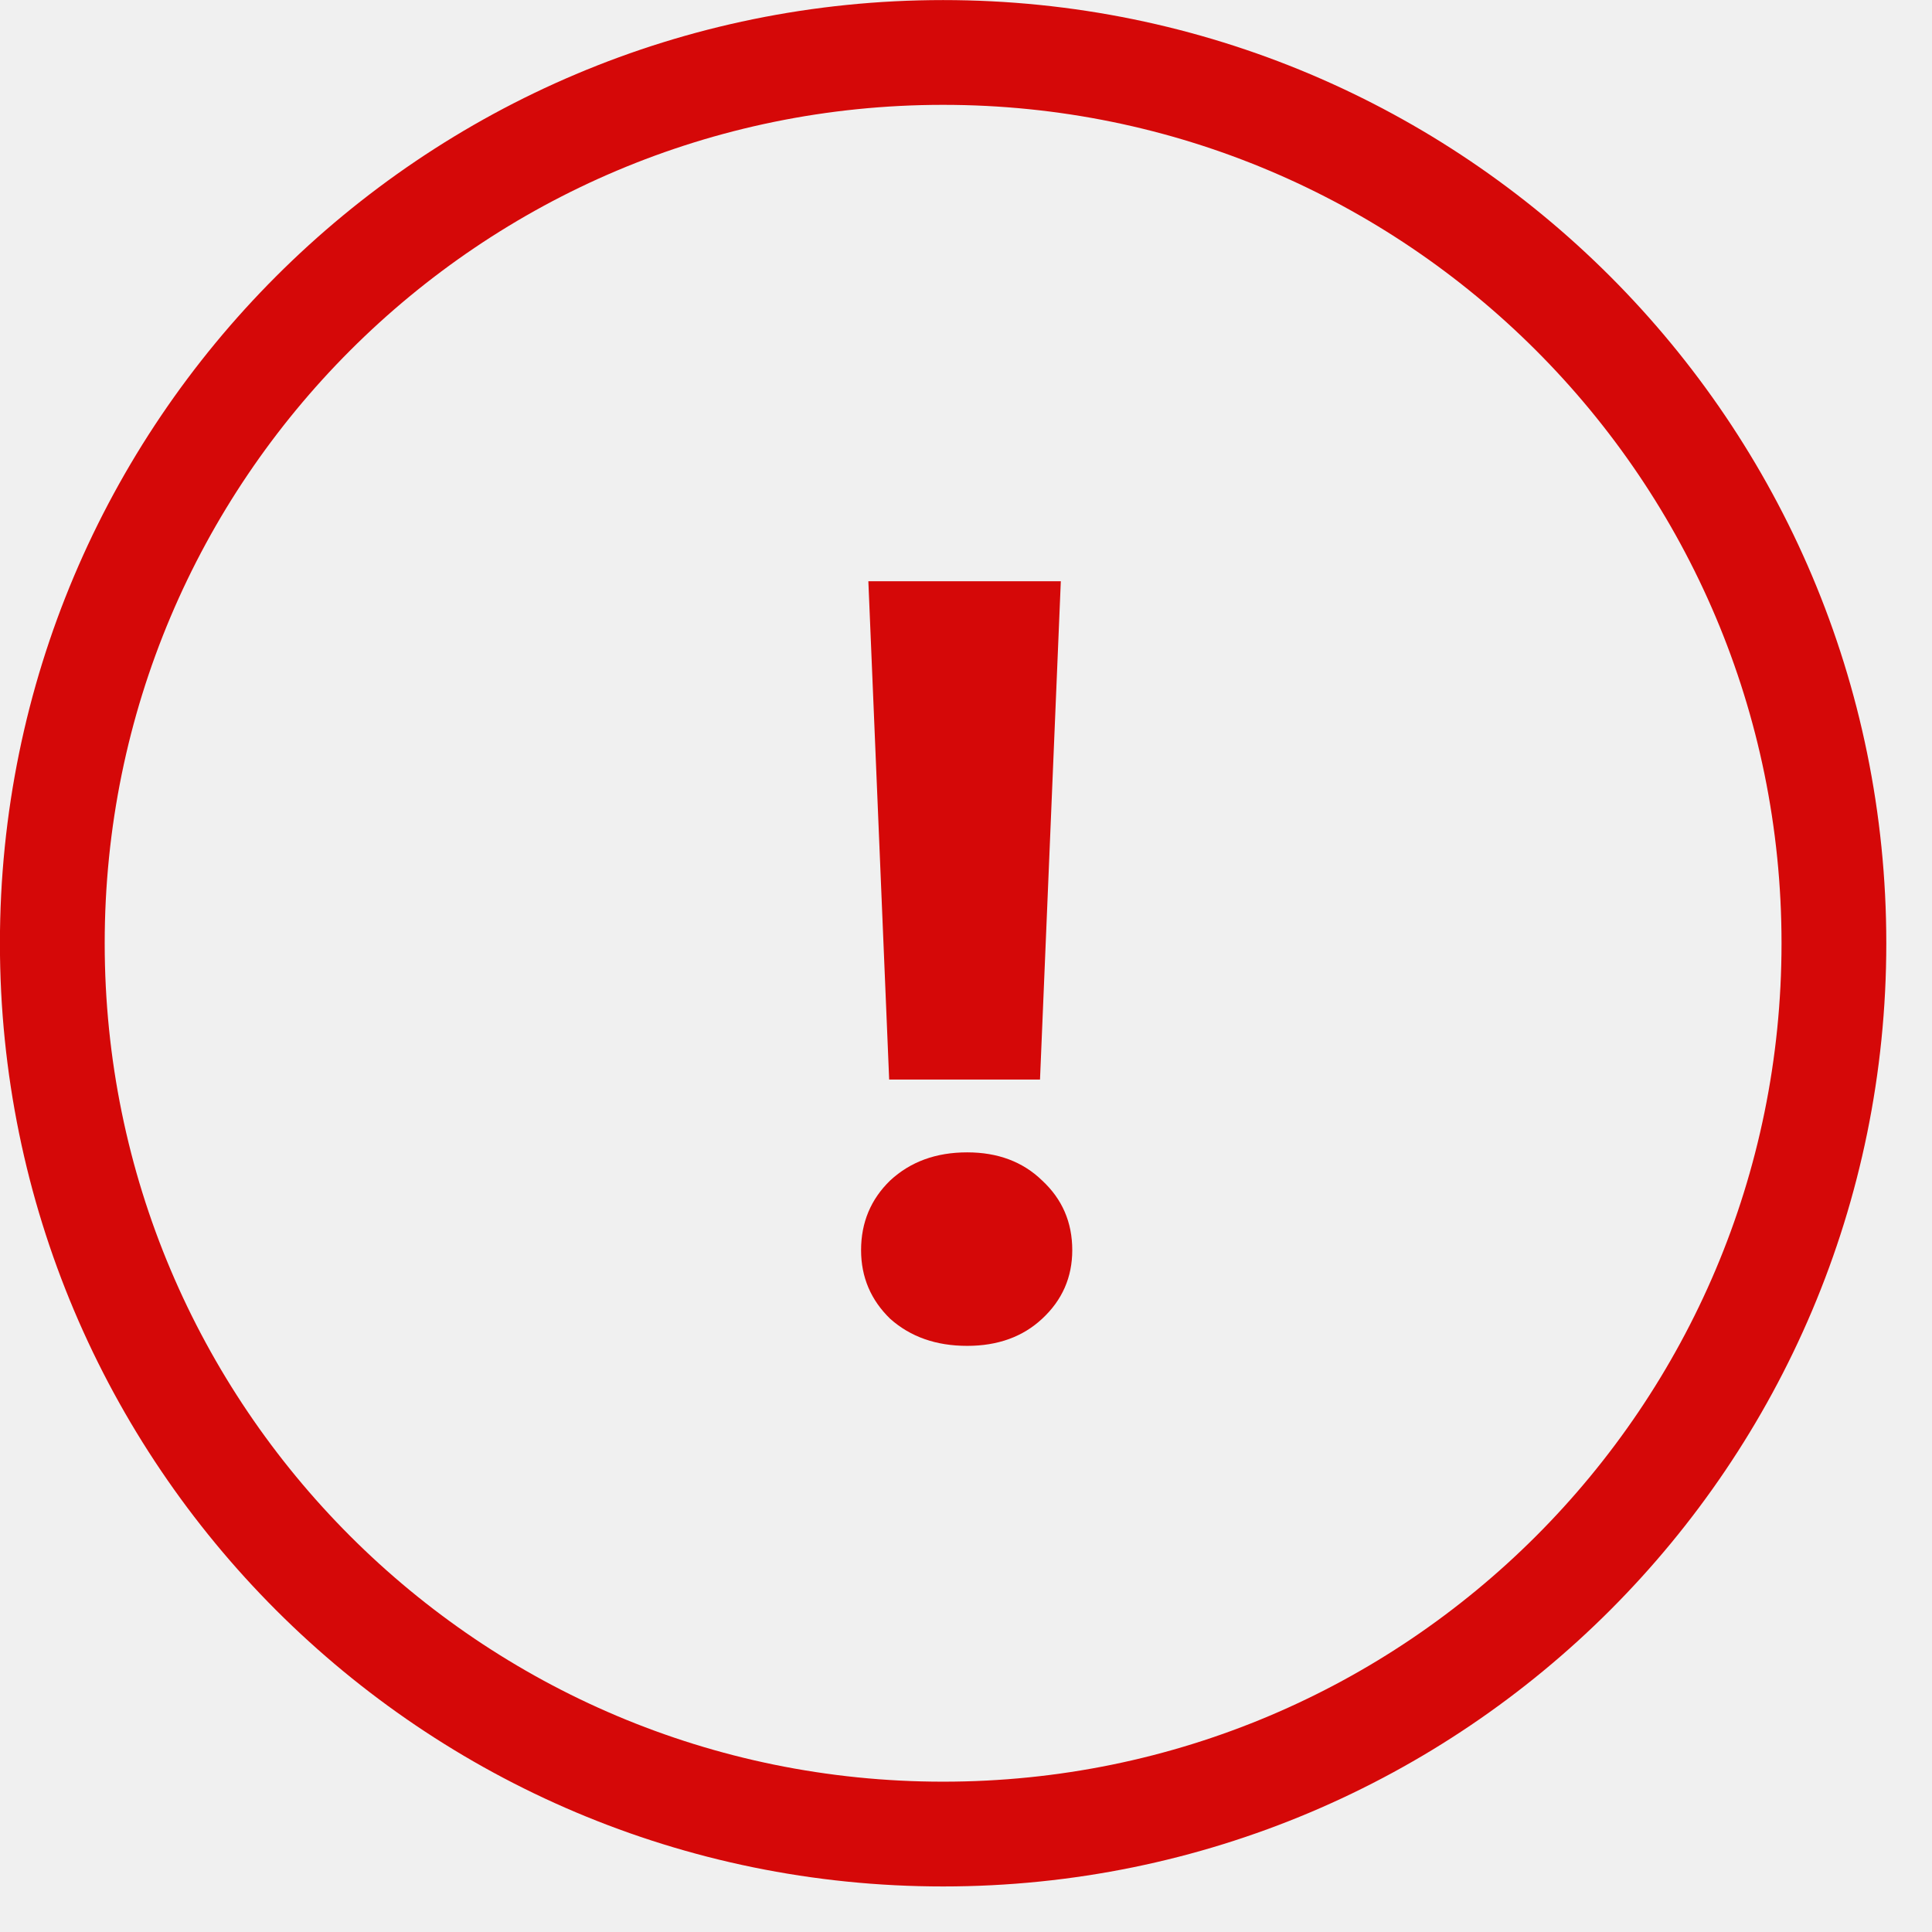
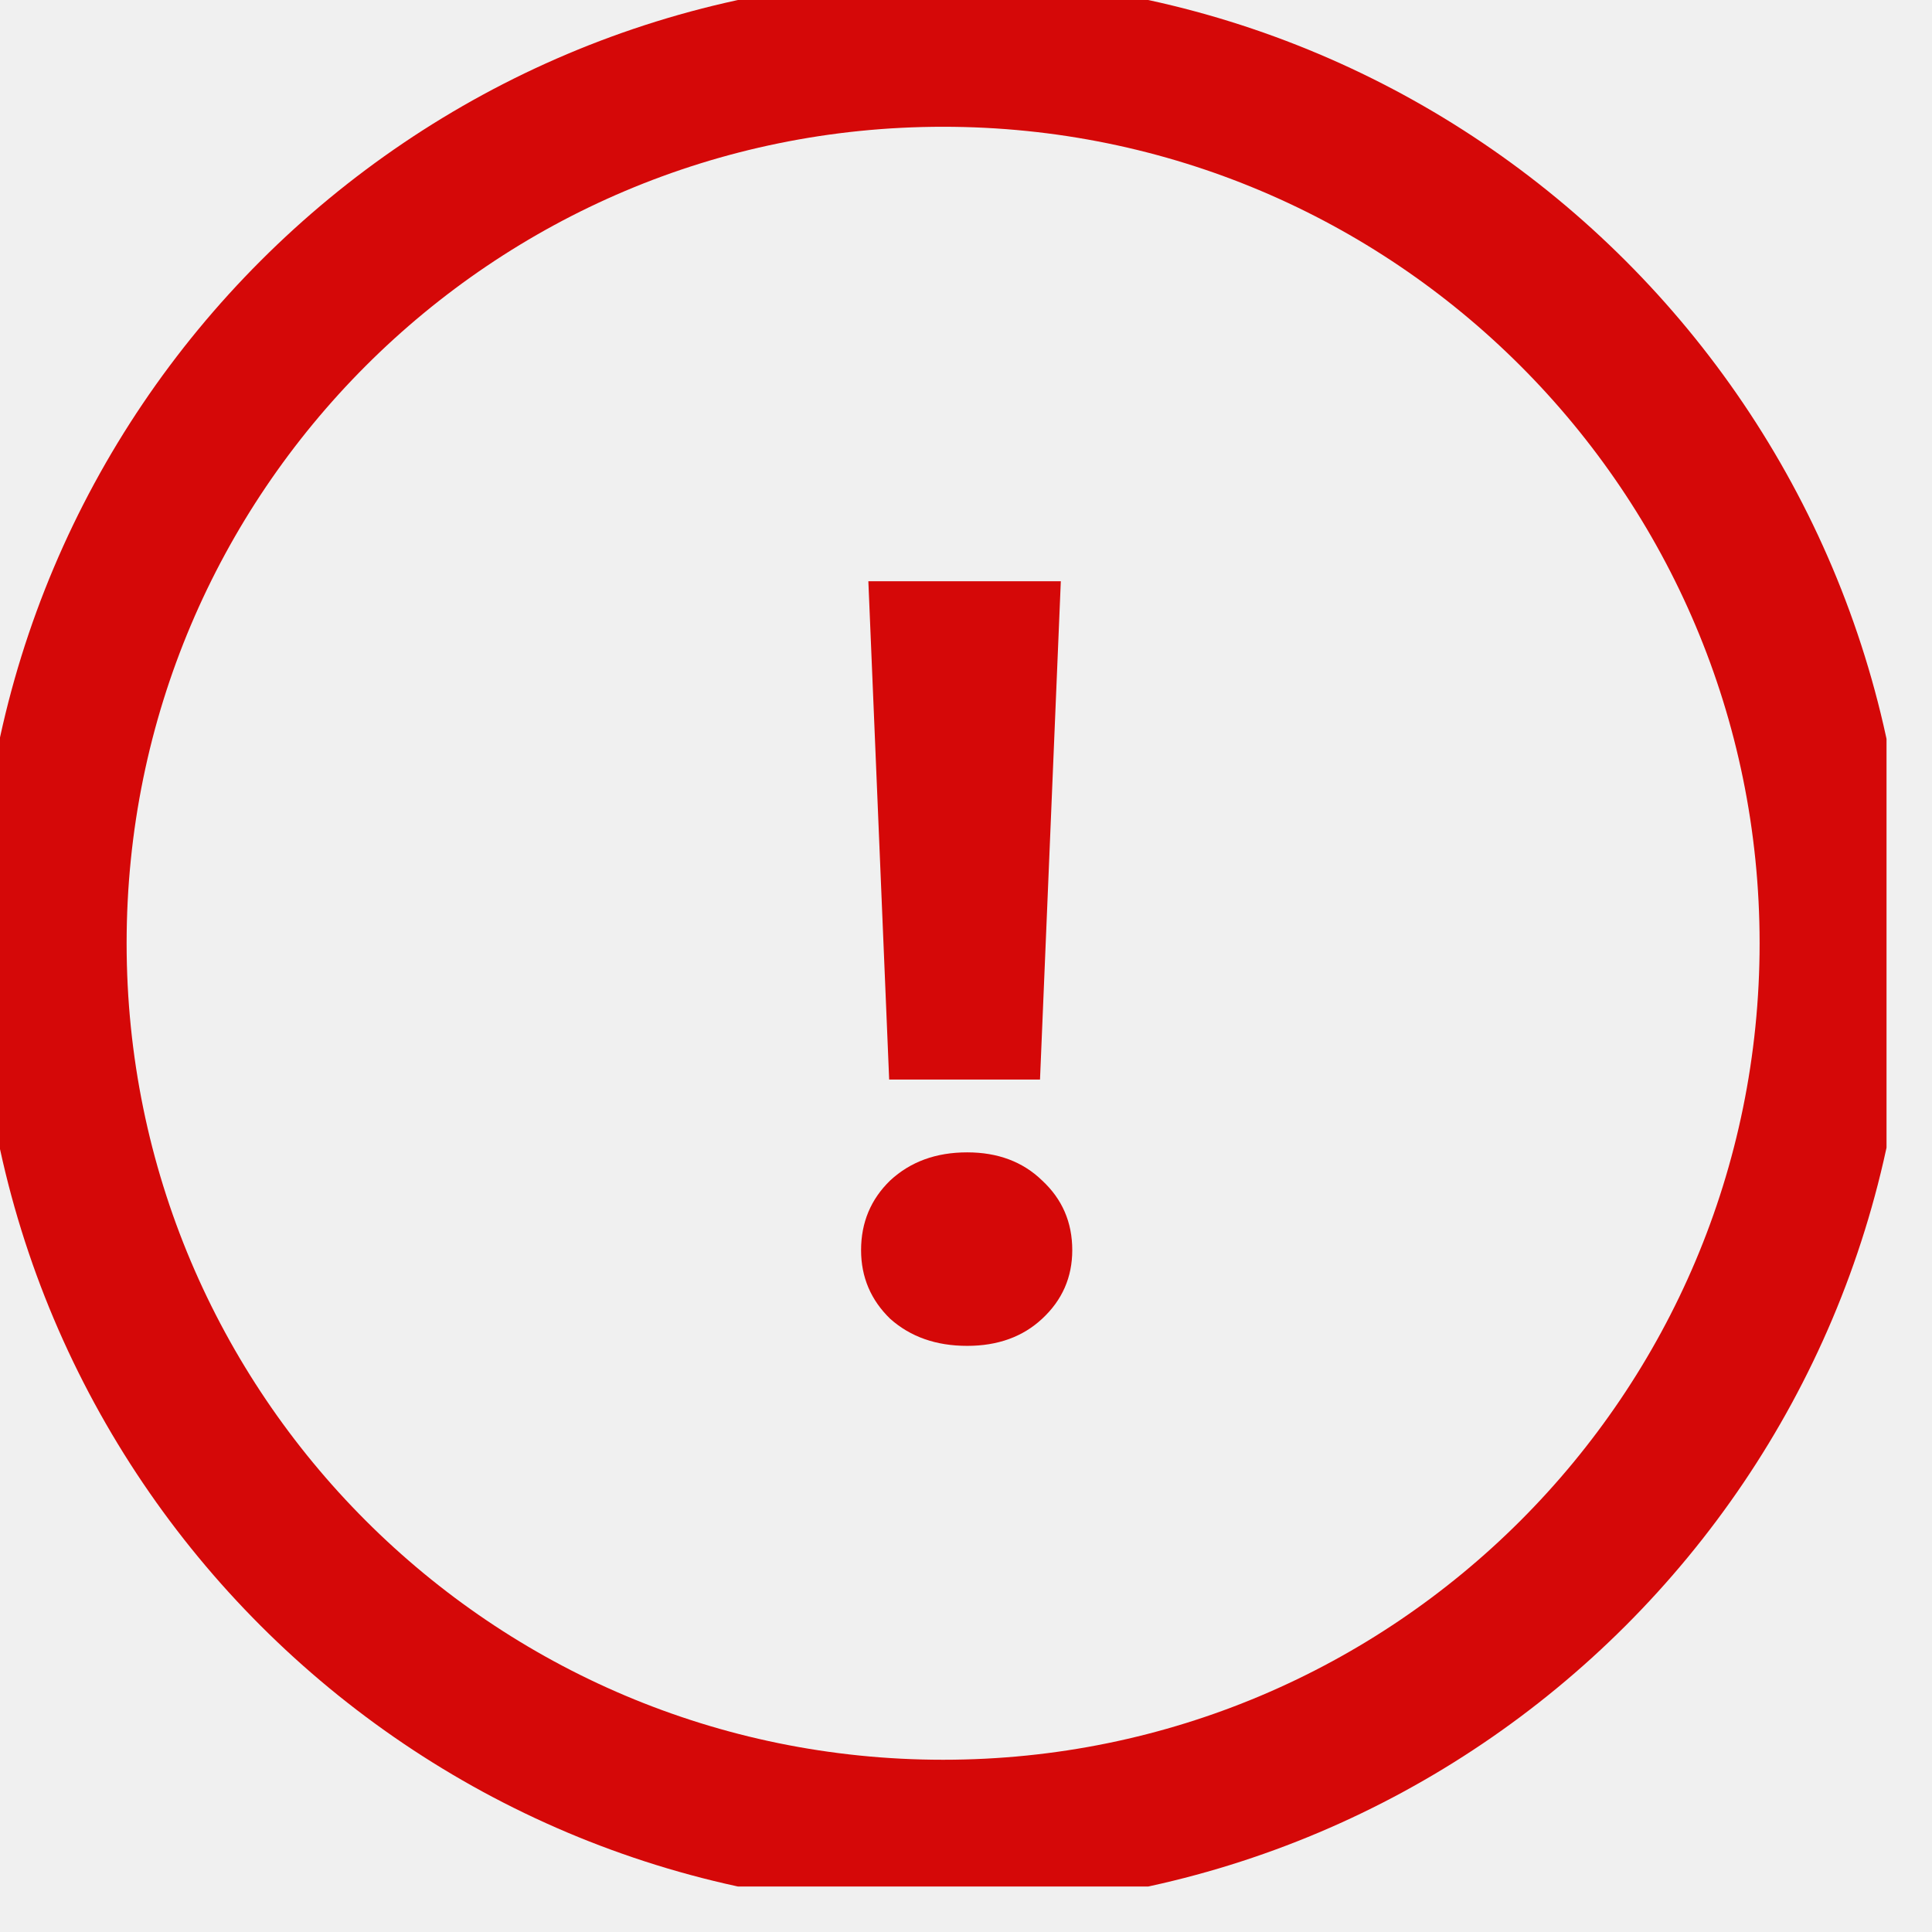
<svg xmlns="http://www.w3.org/2000/svg" width="13" height="13" viewBox="0 0 13 13" fill="none">
  <path d="M7.138 3.911L6.998 7.264H5.983L5.843 3.911H7.138ZM6.508 9.056C6.298 9.056 6.126 8.995 5.99 8.874C5.86 8.748 5.794 8.594 5.794 8.412C5.794 8.225 5.86 8.069 5.99 7.943C6.126 7.817 6.298 7.754 6.508 7.754C6.714 7.754 6.882 7.817 7.012 7.943C7.148 8.069 7.215 8.225 7.215 8.412C7.215 8.594 7.148 8.748 7.012 8.874C6.882 8.995 6.714 9.056 6.508 9.056Z" fill="#D50808" />
  <g clip-path="url(#clip0)">
-     <path d="M6.346 12.341C9.657 12.341 12.34 9.658 12.34 6.347C12.34 3.036 9.657 0.353 6.346 0.353C3.035 0.353 0.352 3.036 0.352 6.347C0.352 9.658 3.035 12.341 6.346 12.341Z" stroke="#D50808" stroke-width="0.705" />
+     <path d="M6.346 12.341C9.657 12.341 12.34 9.658 12.34 6.347C12.34 3.036 9.657 0.353 6.346 0.353C3.035 0.353 0.352 3.036 0.352 6.347C0.352 9.658 3.035 12.341 6.346 12.341Z" stroke="#D50808" />
  </g>
  <defs>
    <clipPath id="clip0">
      <rect width="12.694" height="12.694" fill="white" />
    </clipPath>
  </defs>
</svg>
